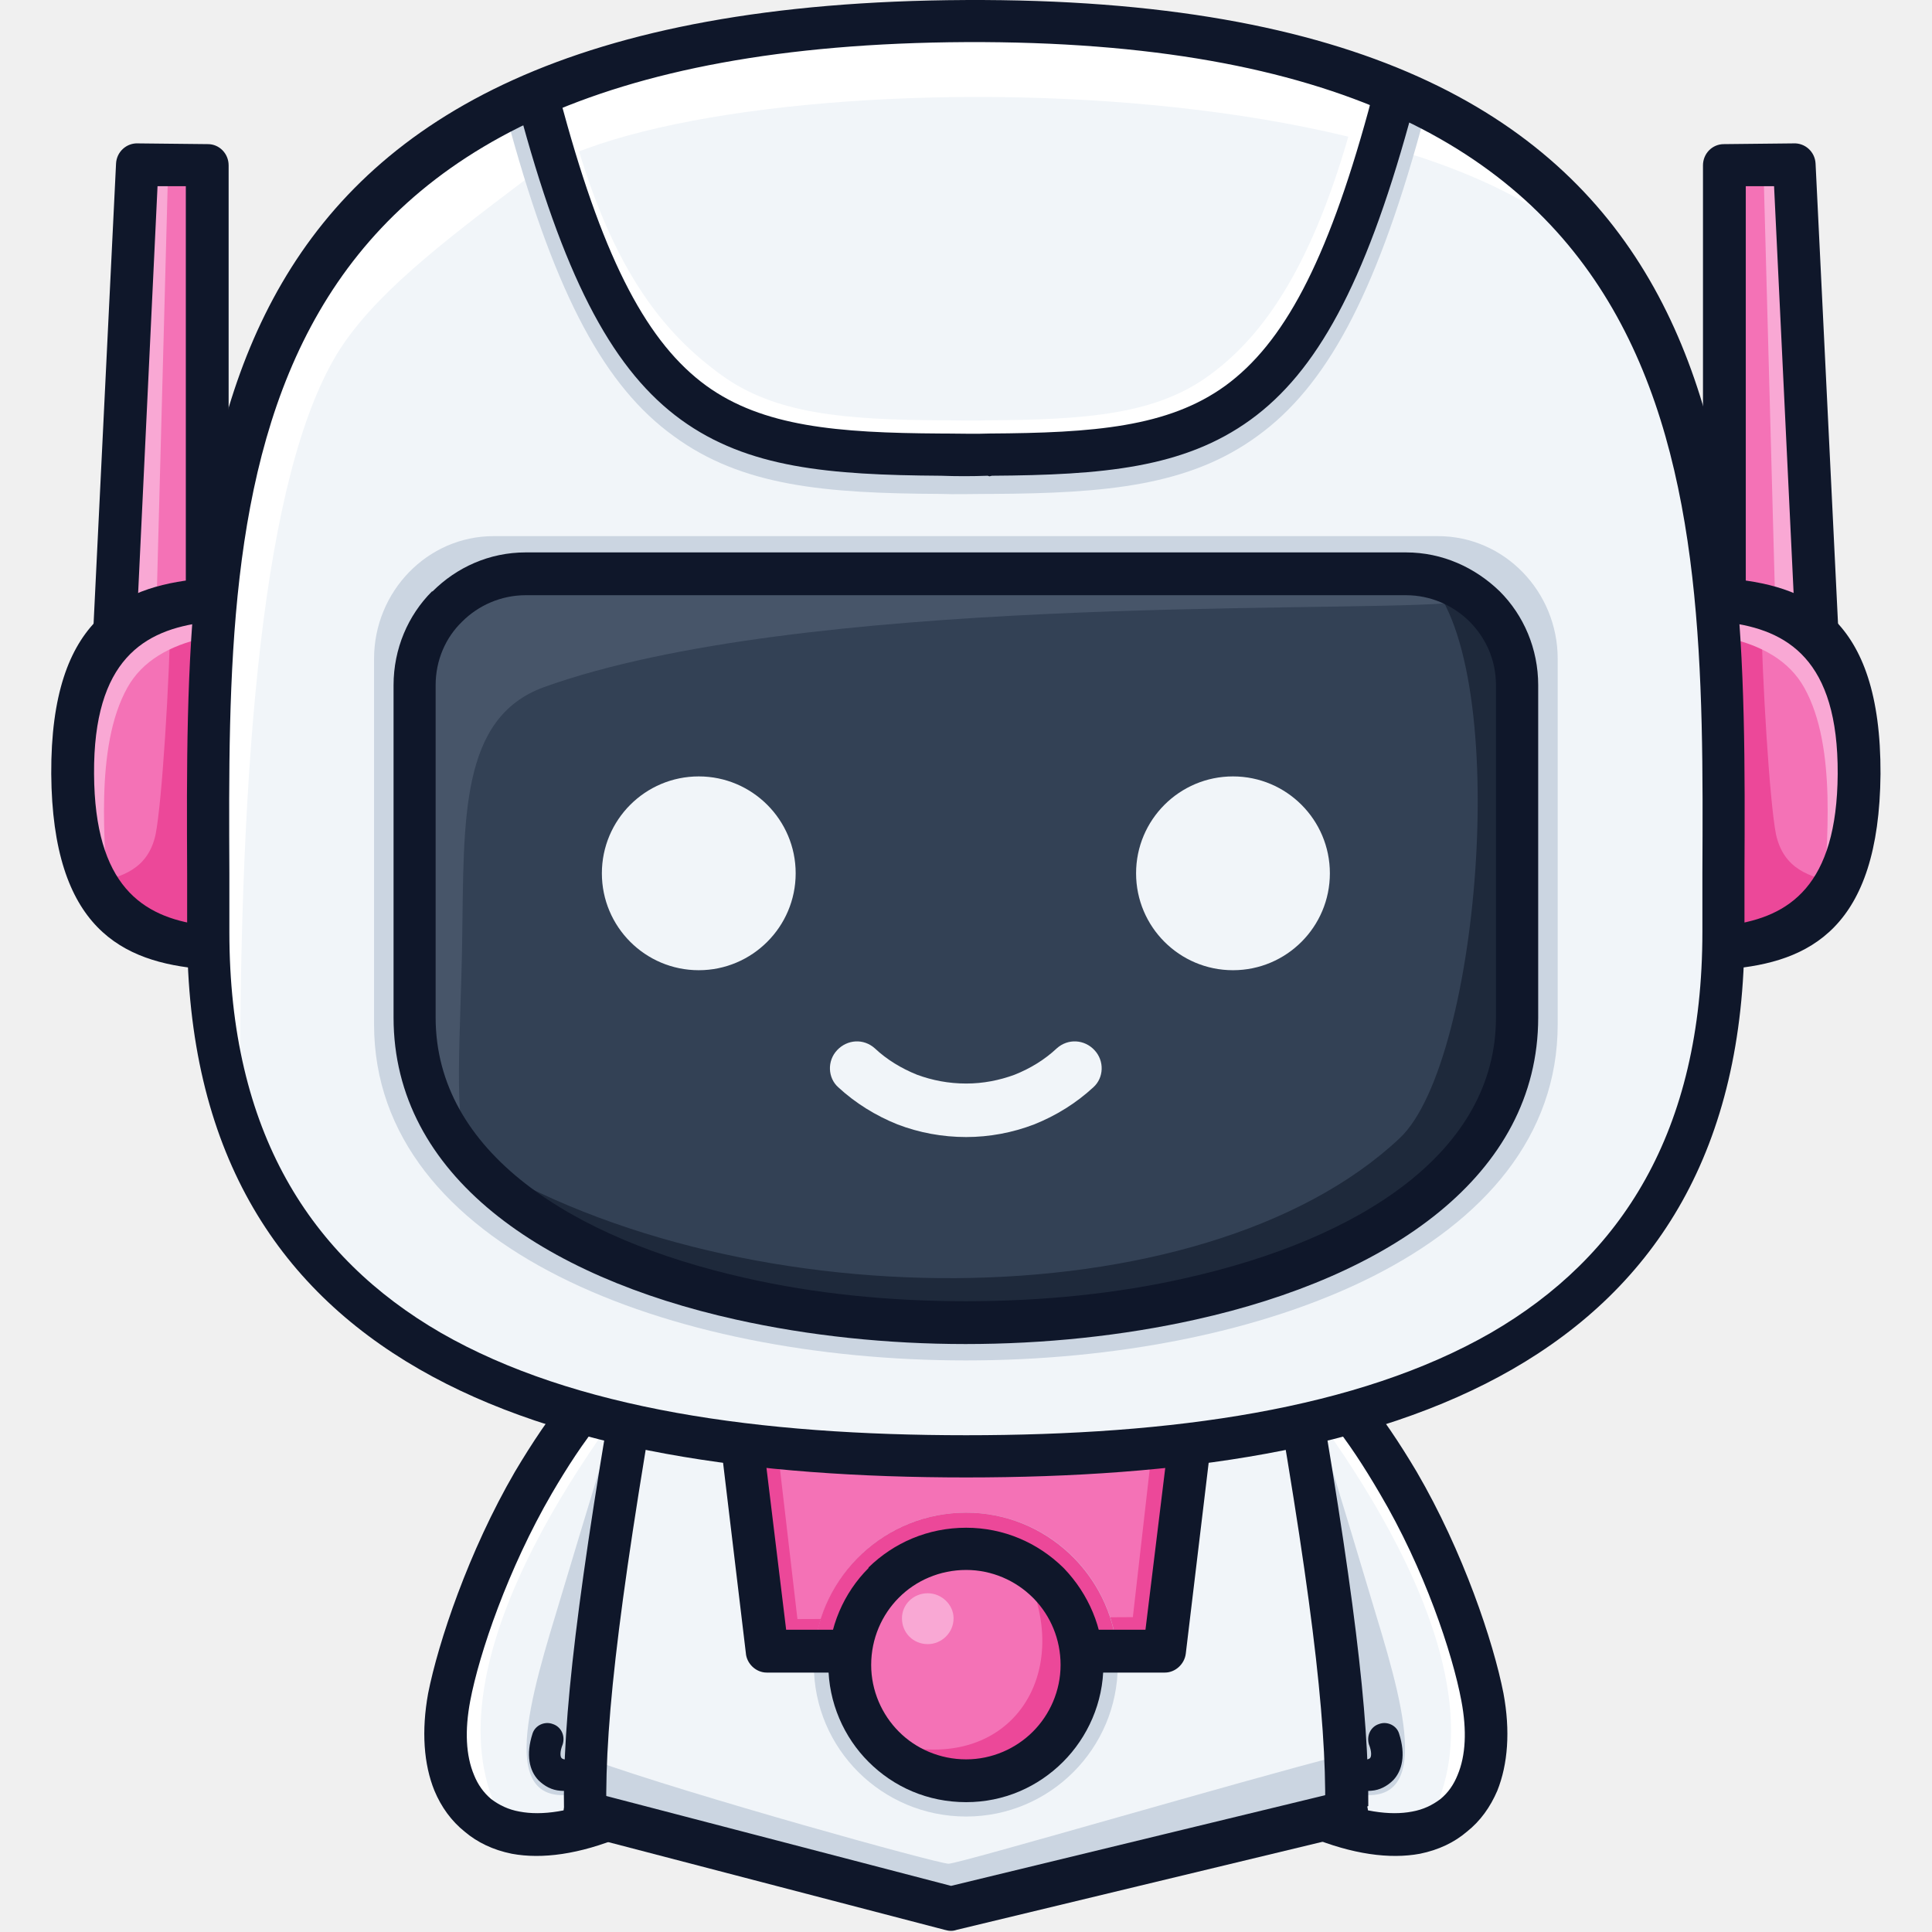
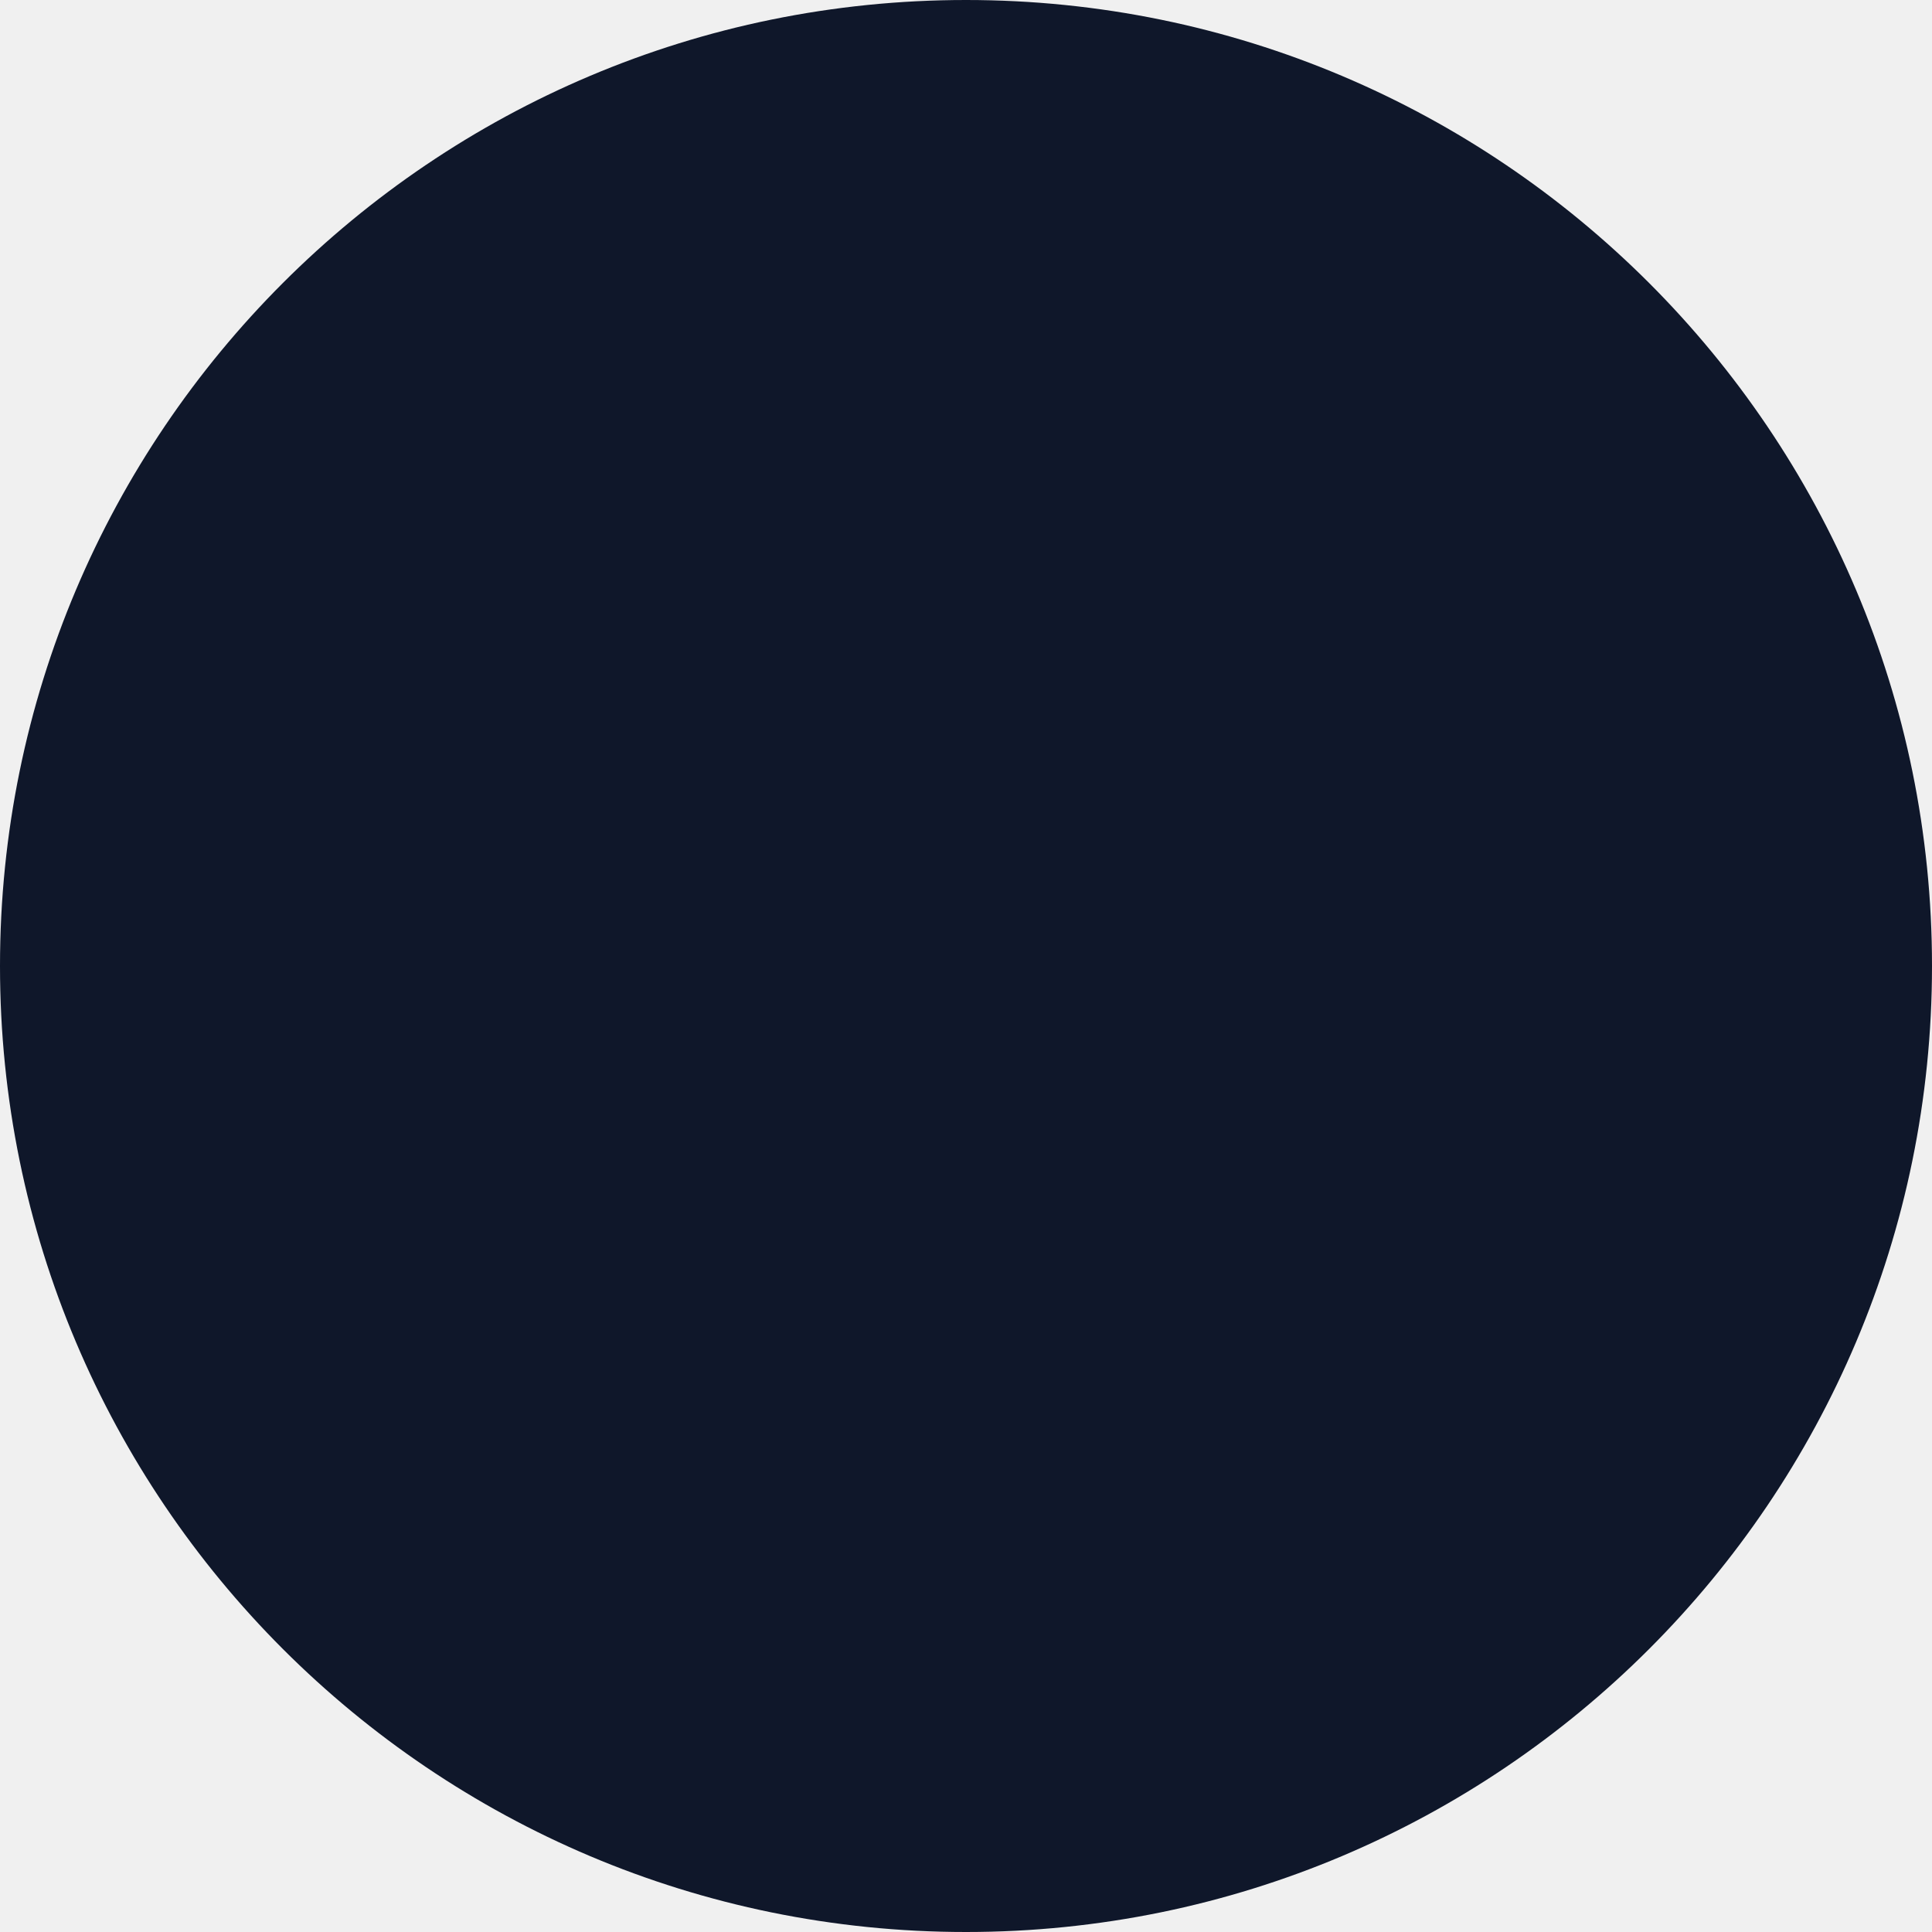
- <svg xmlns="http://www.w3.org/2000/svg" width="1514" height="1514" viewBox="0 0 1514 1514" fill="none">
-   <g clip-path="url(#clip0_361_520)">
-     <path d="M107.71 129.145L162.393 129.604V561.098H157.453C158.028 530.54 159.521 500.441 161.474 470.342C134.362 472.87 108.629 479.762 89.903 498.488L107.71 129.145Z" fill="#F472B6" />
-     <path d="M107.71 129.145H131.835L122.53 478.269C110.122 482.749 99.324 489.183 89.903 498.488L107.71 129.145Z" fill="#F9A8D4" />
-     <path d="M108.629 112.372L162.968 112.947C171.814 112.947 179.166 120.299 179.166 129.604V561.099C179.166 570.519 171.814 577.871 162.393 577.871H160.9H156.994C157.454 541.913 158.947 505.841 161.474 470.342C156.534 470.917 151.135 471.376 145.621 472.41V145.918H123.449L107.25 485.736C92.89 493.548 80.598 505.841 71.637 523.647L90.937 128.226C91.397 118.806 99.324 111.913 108.169 112.372H108.629Z" fill="#0F172A" />
-     <path d="M56.932 606.477C56.357 499.522 105.182 475.282 161.474 470.342C155.04 551.219 156.993 635.082 156.993 715.959C156.993 724.804 157.453 733.191 158.027 742.037C103.688 736.178 57.391 710.559 56.932 606.477Z" fill="#F472B6" />
-     <path d="M133.788 474.823C142.748 472.87 152.054 471.376 161.474 470.342C155.041 551.219 156.994 635.082 156.994 715.959C156.994 724.804 157.453 733.191 158.027 742.037C123.448 738.131 92.43 726.757 73.705 691.833C95.877 687.353 116.096 680.92 121.955 653.808C126.895 628.649 132.868 535.02 133.788 474.823Z" fill="#EC4899" />
-     <path d="M56.932 606.477C56.357 499.522 105.182 475.282 161.474 470.342C160.899 480.222 159.98 490.102 159.521 499.982C133.328 505.841 111.615 517.673 99.782 538.926C73.704 585.798 82.55 663.228 84.503 707.572C67.731 687.353 57.391 655.761 56.932 606.477Z" fill="#F9A8D4" />
-     <path d="M40.16 606.477C39.585 482.175 97.83 458.05 162.968 453.11C161.934 464.483 160.9 476.316 160.44 487.689C113.109 493.548 73.13 516.754 73.705 606.477C74.164 694.246 111.616 718.371 157.453 724.804C157.453 736.637 158.028 748.01 158.947 759.384C95.877 753.984 41.078 727.791 40.16 606.477Z" fill="#0F172A" />
-     <path d="M1405.98 129.145L1351.3 129.604V561.098H1356.24C1355.78 530.54 1354.29 500.441 1352.33 470.342C1379.45 472.87 1405.06 479.762 1423.79 498.488L1405.98 129.145Z" fill="#F472B6" />
-     <path d="M1405.98 129.145H1381.86L1391.28 478.269C1403.57 482.749 1414.37 489.183 1423.79 498.488L1405.98 129.145Z" fill="#F9A8D4" />
-     <path d="M1405.06 112.372L1350.84 112.947C1341.88 112.947 1334.53 120.299 1334.53 129.604V561.099C1334.53 570.519 1341.88 577.871 1351.3 577.871H1352.79H1356.7C1356.24 541.913 1354.75 505.841 1352.33 470.342C1357.27 470.917 1362.67 471.376 1368.07 472.41V145.918H1390.24L1406.56 485.736C1420.8 493.548 1433.21 505.841 1442.06 523.647L1422.76 128.226C1422.3 118.806 1414.37 111.913 1405.52 112.372H1405.06Z" fill="#0F172A" />
-     <path d="M1456.88 606.477C1457.33 499.522 1408.51 475.282 1352.33 470.342C1358.65 551.219 1356.7 635.082 1356.7 715.959C1356.7 724.804 1356.24 733.191 1355.78 742.037C1410 736.178 1456.3 710.559 1456.88 606.477Z" fill="#F472B6" />
-     <path d="M1379.91 474.823C1371.06 472.87 1361.64 471.376 1352.33 470.342C1358.65 551.219 1356.7 635.082 1356.7 715.959C1356.7 724.804 1356.24 733.191 1355.78 742.037C1390.24 738.131 1421.38 726.757 1440.1 691.833C1417.82 687.353 1397.71 680.92 1391.74 653.808C1386.8 628.649 1380.94 535.02 1379.91 474.823Z" fill="#EC4899" />
-     <path d="M1456.88 606.477C1457.33 499.522 1408.51 475.282 1352.33 470.342C1352.79 480.222 1353.71 490.102 1354.29 499.982C1380.36 505.841 1402.08 517.673 1413.91 538.926C1440.1 585.798 1431.14 663.228 1429.19 707.572C1445.96 687.353 1456.3 655.761 1456.88 606.477Z" fill="#F9A8D4" />
-     <path d="M1473.65 606.477C1474.11 482.175 1415.86 458.05 1350.84 453.11C1351.76 464.483 1352.79 476.316 1353.25 487.689C1400.58 493.548 1440.56 516.754 1440.1 606.477C1439.53 694.246 1402.08 718.371 1356.24 724.804C1356.24 736.637 1355.78 748.01 1354.75 759.384C1417.82 753.984 1472.61 727.791 1473.65 606.477Z" fill="#0F172A" />
-     <path d="M500.259 1042.91C430.182 1139.53 221.098 1462 461.774 1429.03C501.178 1412.71 490.839 1391.46 498.191 1343.67C507.152 1285.54 510.599 1171.58 553.909 1128.15C561.836 1120.8 515.538 1052.22 516.457 1042.91H500.259Z" fill="#F1F5F9" />
-     <path d="M498.191 1343.67C507.152 1285.54 510.598 1171.58 553.908 1128.15C560.801 1121.83 526.337 1068.53 517.95 1048.77L488.311 1090.7C488.311 1090.7 459.821 1183.87 435.581 1264.75C410.422 1347.12 389.743 1427.53 465.679 1401.91C499.684 1389.05 492.792 1378.71 498.191 1343.67Z" fill="#CBD5E1" />
-     <path d="M500.259 1042.91C438.568 1128.15 269.463 1387.55 393.649 1426.5C329.545 1310.7 462.693 1129.65 522.431 1057.73C518.41 1050.26 516.457 1044.86 516.457 1042.91H500.259Z" fill="white" />
-     <path d="M500.719 1042.91C508.531 1038.43 518.985 1040.96 523.35 1048.77C527.831 1056.7 525.304 1067.04 517.492 1071.52C483.487 1091.16 456.26 1129.65 432.594 1170.08C398.13 1229.25 375.498 1295.88 368.491 1332.87C364.125 1355.96 365.044 1375.72 371.477 1391C374.464 1398.47 378.945 1404.79 384.804 1409.73C391.237 1414.67 398.589 1418.11 406.976 1419.61C424.782 1423.05 447.414 1419.61 475.1 1408.23C483.487 1404.79 493.252 1408.81 496.698 1417.65C500.259 1426.04 496.239 1435.92 487.393 1439.37C453.847 1453.15 424.782 1457.06 401.117 1452.69C386.297 1449.71 374.005 1443.73 364.125 1435.35C353.786 1427.07 345.859 1416.16 340.459 1403.29C332.073 1382.61 330.12 1356.54 335.52 1326.9C343.446 1287.03 367.112 1215.92 403.529 1153.31C430.182 1108.51 461.2 1066.12 500.719 1042.91Z" fill="#0F172A" />
-     <path d="M454.881 1364.92C454.881 1358.03 460.74 1352.52 467.633 1352.52C474.066 1353.09 480.04 1358.49 479.466 1365.38C479.466 1383.07 469.126 1395.48 456.834 1400.42C451.435 1402.83 445.001 1403.87 439.027 1403.29C432.594 1402.83 426.735 1399.85 421.795 1394.91C414.902 1387.55 411.915 1375.26 417.315 1358.49C419.383 1352.06 426.735 1348.61 433.168 1351.02C439.602 1353.09 443.048 1359.98 440.98 1366.88C438.568 1372.73 439.027 1376.76 440.061 1377.67C440.521 1378.25 440.98 1378.25 442.014 1378.71C443.508 1378.71 445.461 1378.25 446.954 1377.67C450.86 1375.72 454.881 1371.24 454.881 1364.92Z" fill="#0F172A" />
-     <path d="M1014.01 1042.91C1083.51 1139.53 1292.6 1462 1052.03 1429.03C1012.51 1412.71 1022.85 1391.46 1015.5 1343.67C1006.66 1285.54 1003.21 1171.58 959.784 1128.15C951.857 1120.8 998.269 1052.22 997.235 1042.91H1014.01Z" fill="#F1F5F9" />
-     <path d="M1015.5 1343.67C1006.66 1285.54 1003.21 1171.58 959.784 1128.15C952.891 1121.83 987.356 1068.53 995.742 1048.77L1025.38 1090.7C1025.38 1090.7 1053.99 1183.87 1078.11 1264.75C1103.27 1347.12 1123.95 1427.53 1048.01 1401.91C1014.01 1389.05 1020.9 1378.71 1015.5 1343.67Z" fill="#CBD5E1" />
-     <path d="M1014.01 1042.91C1075.13 1128.15 1244.35 1387.55 1120.04 1426.5C1184.15 1310.7 1051 1129.65 991.376 1057.73C995.282 1050.26 997.236 1044.86 997.236 1042.91H1014.01Z" fill="white" />
-     <path d="M1013.09 1042.91C1005.16 1038.43 994.823 1040.96 990.342 1048.77C985.862 1056.7 988.389 1067.04 996.316 1071.52C1030.32 1091.16 1057.43 1129.65 1081.1 1170.08C1116.14 1229.25 1138.31 1295.88 1145.2 1332.87C1149.57 1355.96 1148.65 1375.72 1142.22 1391C1139.23 1398.47 1134.86 1404.79 1128.89 1409.73C1122.46 1414.67 1115.1 1418.11 1106.72 1419.61C1089.03 1423.05 1066.28 1419.61 1038.71 1408.23C1030.32 1404.79 1020.44 1408.81 1016.99 1417.65C1013.55 1426.04 1017.45 1435.92 1026.3 1439.37C1059.85 1453.15 1089.03 1457.06 1112.69 1452.69C1127.4 1449.71 1139.8 1443.73 1149.57 1435.35C1160.02 1427.07 1167.83 1416.16 1173.35 1403.29C1181.62 1382.61 1183.69 1356.54 1178.17 1326.9C1170.36 1287.03 1146.7 1215.92 1110.16 1153.31C1083.51 1108.51 1052.49 1066.12 1013.09 1042.91Z" fill="#0F172A" />
-     <path d="M1034.23 1365.38C1033.77 1358.49 1039.63 1353.09 1046.06 1352.52C1052.95 1352.52 1058.93 1358.03 1058.93 1364.92C1058.93 1371.24 1062.83 1375.72 1066.74 1377.67C1068.23 1378.25 1070.18 1378.71 1071.68 1378.71C1072.71 1378.25 1073.17 1378.25 1073.63 1377.67C1074.67 1376.76 1075.12 1372.73 1072.71 1366.88C1070.76 1359.98 1074.21 1353.09 1080.64 1351.02C1086.96 1348.61 1094.42 1352.06 1096.38 1358.49C1101.78 1375.26 1098.79 1387.55 1091.9 1394.91C1086.96 1399.85 1081.1 1402.83 1074.67 1403.29C1068.81 1403.87 1062.37 1402.83 1056.97 1400.42C1044.57 1395.48 1034.23 1383.07 1034.23 1365.38Z" fill="#0F172A" />
-     <path d="M495.779 1089.21L1017 1101.04L1052.03 1410.76L1055.48 1410.3C1055.48 1415.2 1055.48 1420.1 1055.48 1425.01L776.779 1495.08C762.533 1495.54 738.408 1497.5 730.481 1497.5C724.048 1496.58 480.5 1434.43 458.787 1427.07C458.328 1421.56 458.328 1416.62 458.328 1410.76L461.2 1412.25L495.779 1089.21Z" fill="#F1F5F9" />
-     <path d="M1050.54 1375.72L1052.03 1390.08L1053.41 1389.51C1054.45 1395.94 1054.91 1400.42 1055.48 1404.33L1011.6 1418.69L783.786 1481.76C760.121 1481.76 735.881 1481.76 712.215 1481.3L711.756 1483.25L674.764 1473.37C620.999 1457.63 526.337 1429.03 458.787 1406.28C459.247 1395.94 462.234 1397.89 464.187 1379.17C539.664 1406.28 734.962 1460.5 743.348 1460.5C751.734 1460.5 976.557 1394.45 1050.54 1375.72Z" fill="#CBD5E1" />
-     <path d="M564.822 1090.7L942.552 1099.09L916.359 1294.85L601.24 1296.34C601.24 1296.34 578.608 1171.12 564.822 1090.7Z" fill="#F472B6" />
-     <path d="M939.565 1126.2L920.38 1288.41C919.346 1294.39 916.359 1299.79 912.453 1303.23C907.972 1307.14 902.114 1309.66 896.14 1309.66H617.553C611.119 1309.66 605.26 1307.14 601.239 1303.23C596.874 1299.33 593.887 1293.35 593.427 1287.49L574.127 1126.2C572.174 1108.97 592.853 1120.34 600.78 1121.26C604.686 1121.83 608.247 1125.28 608.707 1129.65L624.905 1268.77L887.753 1267.27L903.607 1128.15C904.986 1117.35 937.612 1110.46 939.565 1123.79C939.565 1124.71 939.565 1125.74 939.565 1126.2Z" fill="#EC4899" />
-     <path d="M757.134 1185.36C822.731 1185.36 875.921 1238.67 875.921 1304.73C875.921 1370.32 822.731 1423.51 757.134 1423.51C691.077 1423.51 637.772 1370.32 637.772 1304.73C637.772 1238.67 691.077 1185.36 757.134 1185.36Z" fill="#CBD5E1" />
-     <path d="M757.134 1185.36C819.284 1185.36 870.521 1233.73 875.461 1294.85L637.772 1296.34C642.252 1234.19 693.949 1185.36 757.134 1185.36Z" fill="#EC4899" />
-     <path d="M1027.33 1052.79C1060.88 1244.53 1072.71 1343.67 1072.25 1415.24C1061.8 1421.1 1055.48 1425.01 1055.48 1425.01L1038.13 1430.52C1040.66 1361.48 1030.78 1268.19 997.235 1075.42L1027.33 1052.79ZM442.014 1421.1C440.52 1347.69 452.353 1247.05 487.852 1044.4L517.491 1068.07C482.912 1267.85 472.572 1362.51 475.559 1432.47C463.726 1428.57 452.353 1424.55 442.014 1421.1Z" fill="#0F172A" />
-     <path d="M950.939 1114.83L929.226 1295.88C928.192 1304.27 920.84 1310.7 912.913 1310.7H600.78C592.394 1310.7 585.042 1303.69 584.467 1295.3L562.87 1114.83C574.205 1116.36 585.54 1117.85 596.874 1119.31L616.06 1277.15H897.634L916.934 1119.31C928.269 1117.85 939.604 1116.36 950.939 1114.83Z" fill="#0F172A" />
-     <path d="M757.133 1213.51C806.877 1213.51 847.89 1254.41 847.89 1304.73C847.89 1355.04 806.877 1395.48 757.133 1395.48C706.815 1395.48 665.918 1355.04 665.918 1304.73C665.918 1254.41 706.815 1213.51 757.133 1213.51Z" fill="#F472B6" />
-     <path d="M799.984 1224.88C828.59 1240.16 847.89 1270.26 847.89 1304.73C847.89 1355.04 806.877 1395.48 757.134 1395.48C728.988 1395.48 703.829 1383.07 687.056 1362.97C790.104 1398.47 847.315 1310.7 799.984 1224.88Z" fill="#EC4899" />
-     <path fill-rule="evenodd" clip-rule="evenodd" d="M757.134 1197.2C786.658 1197.2 813.31 1209.03 833.07 1228.33L833.989 1229.25C852.83 1249.01 864.662 1275.66 864.662 1304.73C864.662 1334.36 852.255 1361.48 833.07 1380.66C813.31 1400.42 786.658 1412.25 757.134 1412.25C727.035 1412.25 700.382 1400.42 680.623 1380.66C661.437 1361.48 649.145 1334.36 649.145 1304.73C649.145 1275.09 661.437 1247.97 680.623 1228.79V1228.33C700.382 1209.03 727.035 1197.2 757.134 1197.2ZM809.404 1251.99C796.078 1238.67 777.353 1230.28 757.134 1230.28C736.455 1230.28 717.614 1238.67 704.403 1251.99C691.077 1265.32 682.69 1284.05 682.69 1304.73C682.69 1324.94 691.077 1343.67 704.403 1357C717.614 1370.32 736.455 1378.71 757.134 1378.71C777.353 1378.71 796.078 1370.32 809.404 1357C822.731 1343.67 831.117 1324.94 831.117 1304.73C831.117 1284.51 823.19 1266.24 810.323 1252.91L809.404 1251.99Z" fill="#0F172A" />
-     <path d="M757.133 2.431C1382.32 -0.556 1350.27 388.087 1350.27 715.959C1350.27 1043.83 1084.54 1127.23 757.133 1127.23C429.147 1127.23 163.427 1043.83 163.427 715.959C163.427 388.087 131.375 5.418 757.133 2.431Z" fill="#F1F5F9" />
-     <path d="M386.756 420.139H1126.94C1178.75 420.139 1220.68 463.449 1220.68 516.295V802.694C1220.68 1153.89 293.128 1153.89 293.128 802.694V516.295C293.128 463.449 335.06 420.139 386.756 420.139Z" fill="#CBD5E1" />
-     <path d="M757.133 2.431C1072.25 0.937 1220.1 98.587 1289.61 238.167C1284.21 236.214 1278.35 234.721 1272.38 232.768C1173.81 39.882 538.629 44.822 411.455 140.978C344.824 191.296 291.634 232.193 263.948 277.571C206.277 373.268 187.552 590.738 188.011 871.278C171.813 826.934 163.427 775.122 163.427 715.958C163.427 388.087 131.375 5.418 757.133 2.431Z" fill="white" />
-     <path d="M1120.5 71.475C1118.51 81.814 1116.06 92.153 1113.15 102.492C1077.19 232.768 1038.71 303.19 985.402 341.675C932.212 380.62 867.075 386.594 777.352 387.053H775.399H773.906C761.499 387.053 748.747 387.513 736.914 387.053C646.617 386.594 581.595 381.194 527.83 341.675C474.525 303.19 436.155 232.768 400.082 102.492C397.67 92.728 395.142 83.307 393.189 73.887C403.529 68.947 413.868 64.122 425.241 59.642C427.194 70.441 429.722 81.814 433.168 93.647C466.713 215.421 501.178 280.558 548.049 314.104C593.428 347.649 653.51 352.015 736.455 353.049L737.833 352.589L739.327 353.049C751.16 353.049 764.026 353.049 775.399 353.049C859.148 352.589 919.346 347.649 965.183 314.104C1012.05 280.558 1046.52 215.421 1080.06 93.647C1083.51 81.354 1086.5 68.947 1088.45 57.689C1099.82 62.054 1110.16 66.535 1120.5 71.475Z" fill="#CBD5E1" />
-     <path d="M1090.4 71.475C1088.45 80.895 1086.04 90.2 1083.51 100.08C1050.54 219.442 1015.04 284.005 966.677 319.503C917.393 355.002 857.654 359.941 775.859 360.401L773.906 360.975L772.413 360.401C761.499 360.975 749.666 360.975 738.408 360.401C656.038 359.941 595.84 355.002 547.016 319.503C498.191 284.005 462.693 219.442 429.722 100.08C427.194 90.66 424.207 88.707 422.254 79.861C431.675 75.38 432.134 76.415 442.474 72.508C444.427 82.273 446.494 92.728 449.366 103.526C480.499 214.961 522.431 262.752 565.282 293.885C607.213 324.443 661.897 328.924 737.833 329.383H739.327H740.82C751.734 329.383 762.992 329.843 773.906 329.383C850.762 328.924 906.02 324.903 947.951 293.885C990.802 262.752 1029.29 207.035 1059.85 95.6C1063.29 83.767 1065.82 72.968 1067.77 62.054C1078.11 66.075 1081.1 66.994 1090.4 71.475Z" fill="white" />
-     <path d="M1111.66 65.501C1109.7 75.38 1107.18 85.26 1104.31 96.174C1069.27 222.888 1031.82 291.357 980.004 328.924C927.733 366.834 864.089 372.234 777.353 372.808L775.4 373.268L773.907 372.808C762.074 373.268 749.207 373.268 737.374 372.808C649.605 372.234 585.961 366.834 533.69 328.924C481.993 291.357 444.427 222.888 409.503 96.174C406.516 86.294 404.563 76.874 402.61 68.028C412.375 63.088 422.829 58.608 433.628 54.242C435.581 64.582 438.109 75.38 441.555 87.213C474.066 206.115 508.071 269.185 553.449 302.271C597.794 334.323 656.038 339.263 736.915 339.722H738.408H740.361C751.735 339.722 764.027 340.182 775.4 339.722C856.736 339.263 915.44 334.782 960.244 302.271C1005.62 269.185 1039.63 206.115 1072.25 87.213C1075.7 74.921 1078.11 63.088 1080.07 51.715C1091.44 56.195 1101.78 60.561 1111.66 65.501Z" fill="#0F172A" />
-     <path fill-rule="evenodd" clip-rule="evenodd" d="M756.674 0.018C1370.48 -2.969 1368.53 359.482 1367.04 684.366V730.204C1367.04 900.917 1297.54 1008.33 1185.18 1073.01C1074.67 1136.54 923.252 1157.79 757.134 1157.79C590.441 1157.79 439.027 1136.54 328.626 1073.01C216.158 1008.33 146.654 900.917 146.654 730.204V684.366C145.161 359.941 143.208 2.89 756.674 0.018ZM1334.07 684.366C1335.56 375.221 1337.05 30.577 757.134 32.989C176.753 35.976 178.247 375.68 179.74 684.366V730.204C179.74 887.017 243.27 985.24 345.399 1044.4C449.941 1104.49 595.381 1124.71 757.134 1124.71C918.312 1124.71 1063.87 1104.49 1168.41 1044.4C1270.42 985.24 1334.07 887.017 1334.07 730.204V684.366Z" fill="#0F172A" />
-     <path d="M727.035 1248.55C737.834 1248.55 747.254 1257.39 747.254 1268.19C747.254 1279.57 737.834 1288.41 727.035 1288.41C715.662 1288.41 706.816 1279.57 706.816 1268.19C706.816 1257.39 715.662 1248.55 727.035 1248.55Z" fill="#F9A8D4" />
-     <path d="M411.915 449.664H1101.78C1149.57 449.664 1189.09 488.608 1189.09 536.973V797.294C1189.09 1116.32 324.605 1116.32 324.605 797.294V536.973C324.605 488.608 364.125 449.664 411.915 449.664Z" fill="#334155" />
-     <path d="M411.915 449.664H1101.78C1116.14 449.664 1129.35 453.11 1141.3 459.084C1135.32 467.93 1131.88 472.87 1131.88 472.87C1036.18 479.762 626.973 466.436 426.275 538.467C360.104 562.592 363.665 641.975 362.172 737.211C361.138 810.161 354.704 878.63 367.571 908.729C340.459 877.252 324.605 840.26 324.605 797.294V536.973C324.605 488.608 364.125 449.664 411.915 449.664Z" fill="#475569" />
-     <path d="M1115.56 450.698C1157.04 457.131 1189.09 493.548 1189.09 536.973V797.294C1189.09 1077.37 523.925 1111.38 360.679 900.343C569.188 1036.02 941.978 1037.51 1096.84 891.956C1160.94 831.874 1186.1 514.227 1115.56 450.698Z" fill="#1E293B" />
-     <path fill-rule="evenodd" clip-rule="evenodd" d="M411.916 432.891H1101.78C1130.38 432.891 1156 444.724 1175.3 463.449C1194.03 482.175 1205.4 508.368 1205.4 536.973V797.294C1205.4 921.596 1087.99 1000.52 937.038 1034.06C879.942 1046.82 818.251 1053.25 756.674 1053.25C695.443 1053.25 633.866 1046.82 576.655 1034.06C425.702 1000.52 308.408 921.596 308.408 797.294V536.973C308.408 508.368 319.781 482.175 338.507 463.449H338.966C357.692 444.724 383.31 432.891 411.916 432.891ZM1101.78 466.436H411.916C392.731 466.436 374.924 474.363 362.172 487.115C349.305 499.522 341.379 517.214 341.379 536.973V797.294C341.379 902.87 447.988 970.88 584.008 1001.44C638.232 1013.85 697.396 1019.7 756.674 1019.7C816.298 1019.7 875.462 1013.85 929.686 1001.44C1065.82 970.88 1172.31 902.87 1172.31 797.294V536.973C1172.31 517.214 1164.39 499.982 1151.64 487.115C1138.77 474.363 1121.08 466.436 1101.78 466.436Z" fill="#0F172A" />
-     <path d="M828.13 821.534C836.976 813.608 849.843 814.527 857.655 822.913C865.582 831.299 865.122 844.626 856.736 852.093C843.409 864.385 827.671 874.265 810.324 881.158C793.551 887.591 775.4 891.038 757.134 891.038C738.408 891.038 720.142 887.591 703.369 881.158C686.137 874.265 670.283 864.385 656.957 852.093C648.571 844.626 648.111 831.299 656.038 822.913C663.965 814.527 676.717 813.608 685.562 821.534C694.983 830.38 706.356 837.273 718.648 842.213C730.481 846.579 743.348 849.106 757.134 849.106C770.46 849.106 783.212 846.579 795.044 842.213C807.452 837.273 818.71 830.38 828.13 821.534Z" fill="#F1F5F9" />
-     <path d="M547.59 608.43C589.407 608.43 623.526 642.435 623.526 684.366C623.526 726.298 589.407 760.303 547.59 760.303C505.658 760.303 471.653 726.298 471.653 684.366C471.653 642.435 505.658 608.43 547.59 608.43Z" fill="#F1F5F9" />
-     <path d="M966.218 608.43C1008.15 608.43 1042.15 642.435 1042.15 684.366C1042.15 726.298 1008.15 760.303 966.218 760.303C924.286 760.303 890.281 726.298 890.281 684.366C890.281 642.435 924.286 608.43 966.218 608.43Z" fill="#F1F5F9" />
-     <path d="M454.881 1437.87C445.461 1435.34 440.061 1426.04 442.014 1416.62C444.427 1407.31 454.307 1401.91 463.267 1404.33L745.301 1477.85L1050.54 1403.87C1059.85 1401.91 1069.27 1407.77 1071.68 1416.62C1073.63 1426.04 1068.23 1435.34 1058.93 1437.87L749.667 1512.32C746.795 1513.35 743.807 1513.35 740.361 1512.32L454.881 1437.87Z" fill="#0F172A" />
+ <svg xmlns="http://www.w3.org/2000/svg" width="518" height="518" viewBox="0 0 518 518" fill="none">
+   <g clip-path="url(#clip0_365_9)">
+     <circle cx="259" cy="259" r="259" fill="#0F172A" />
  </g>
  <defs>
-     <clipPath id="clip0_361_520">
-       <rect width="1514" height="1514" fill="white" />
+     <clipPath id="clip0_365_9">
+       <rect width="518" height="518" fill="white" />
    </clipPath>
  </defs>
</svg>
